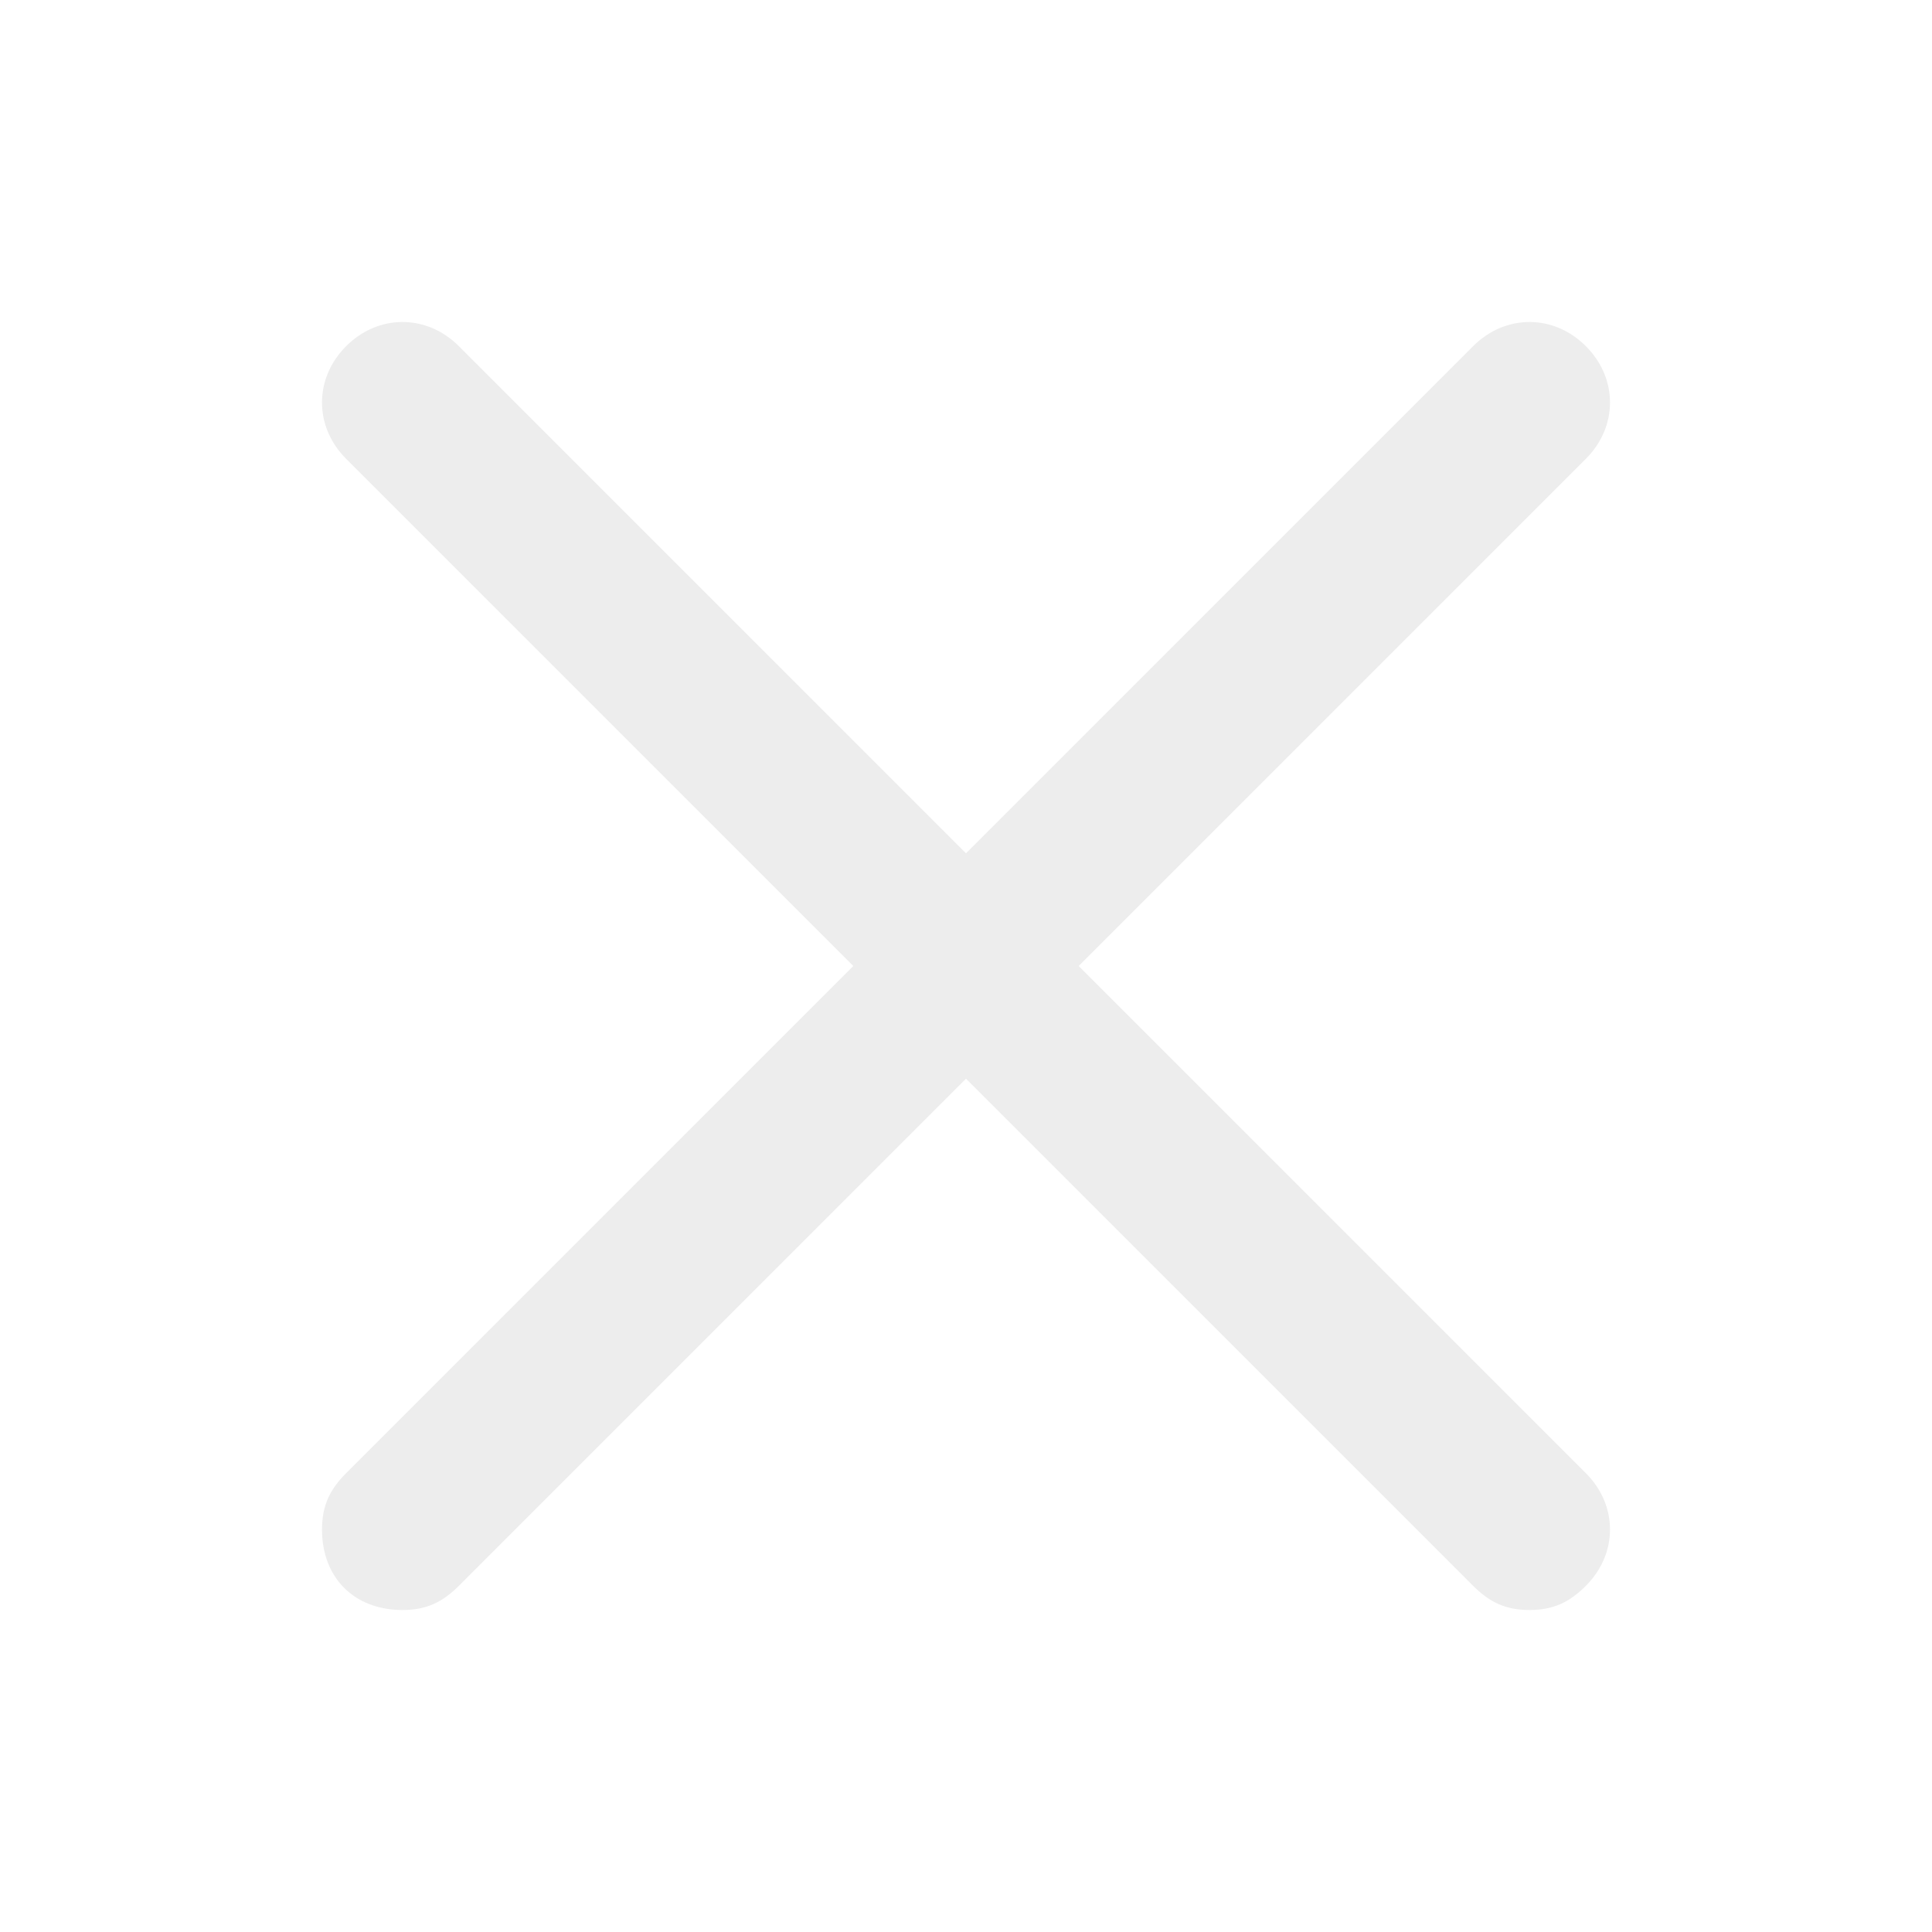
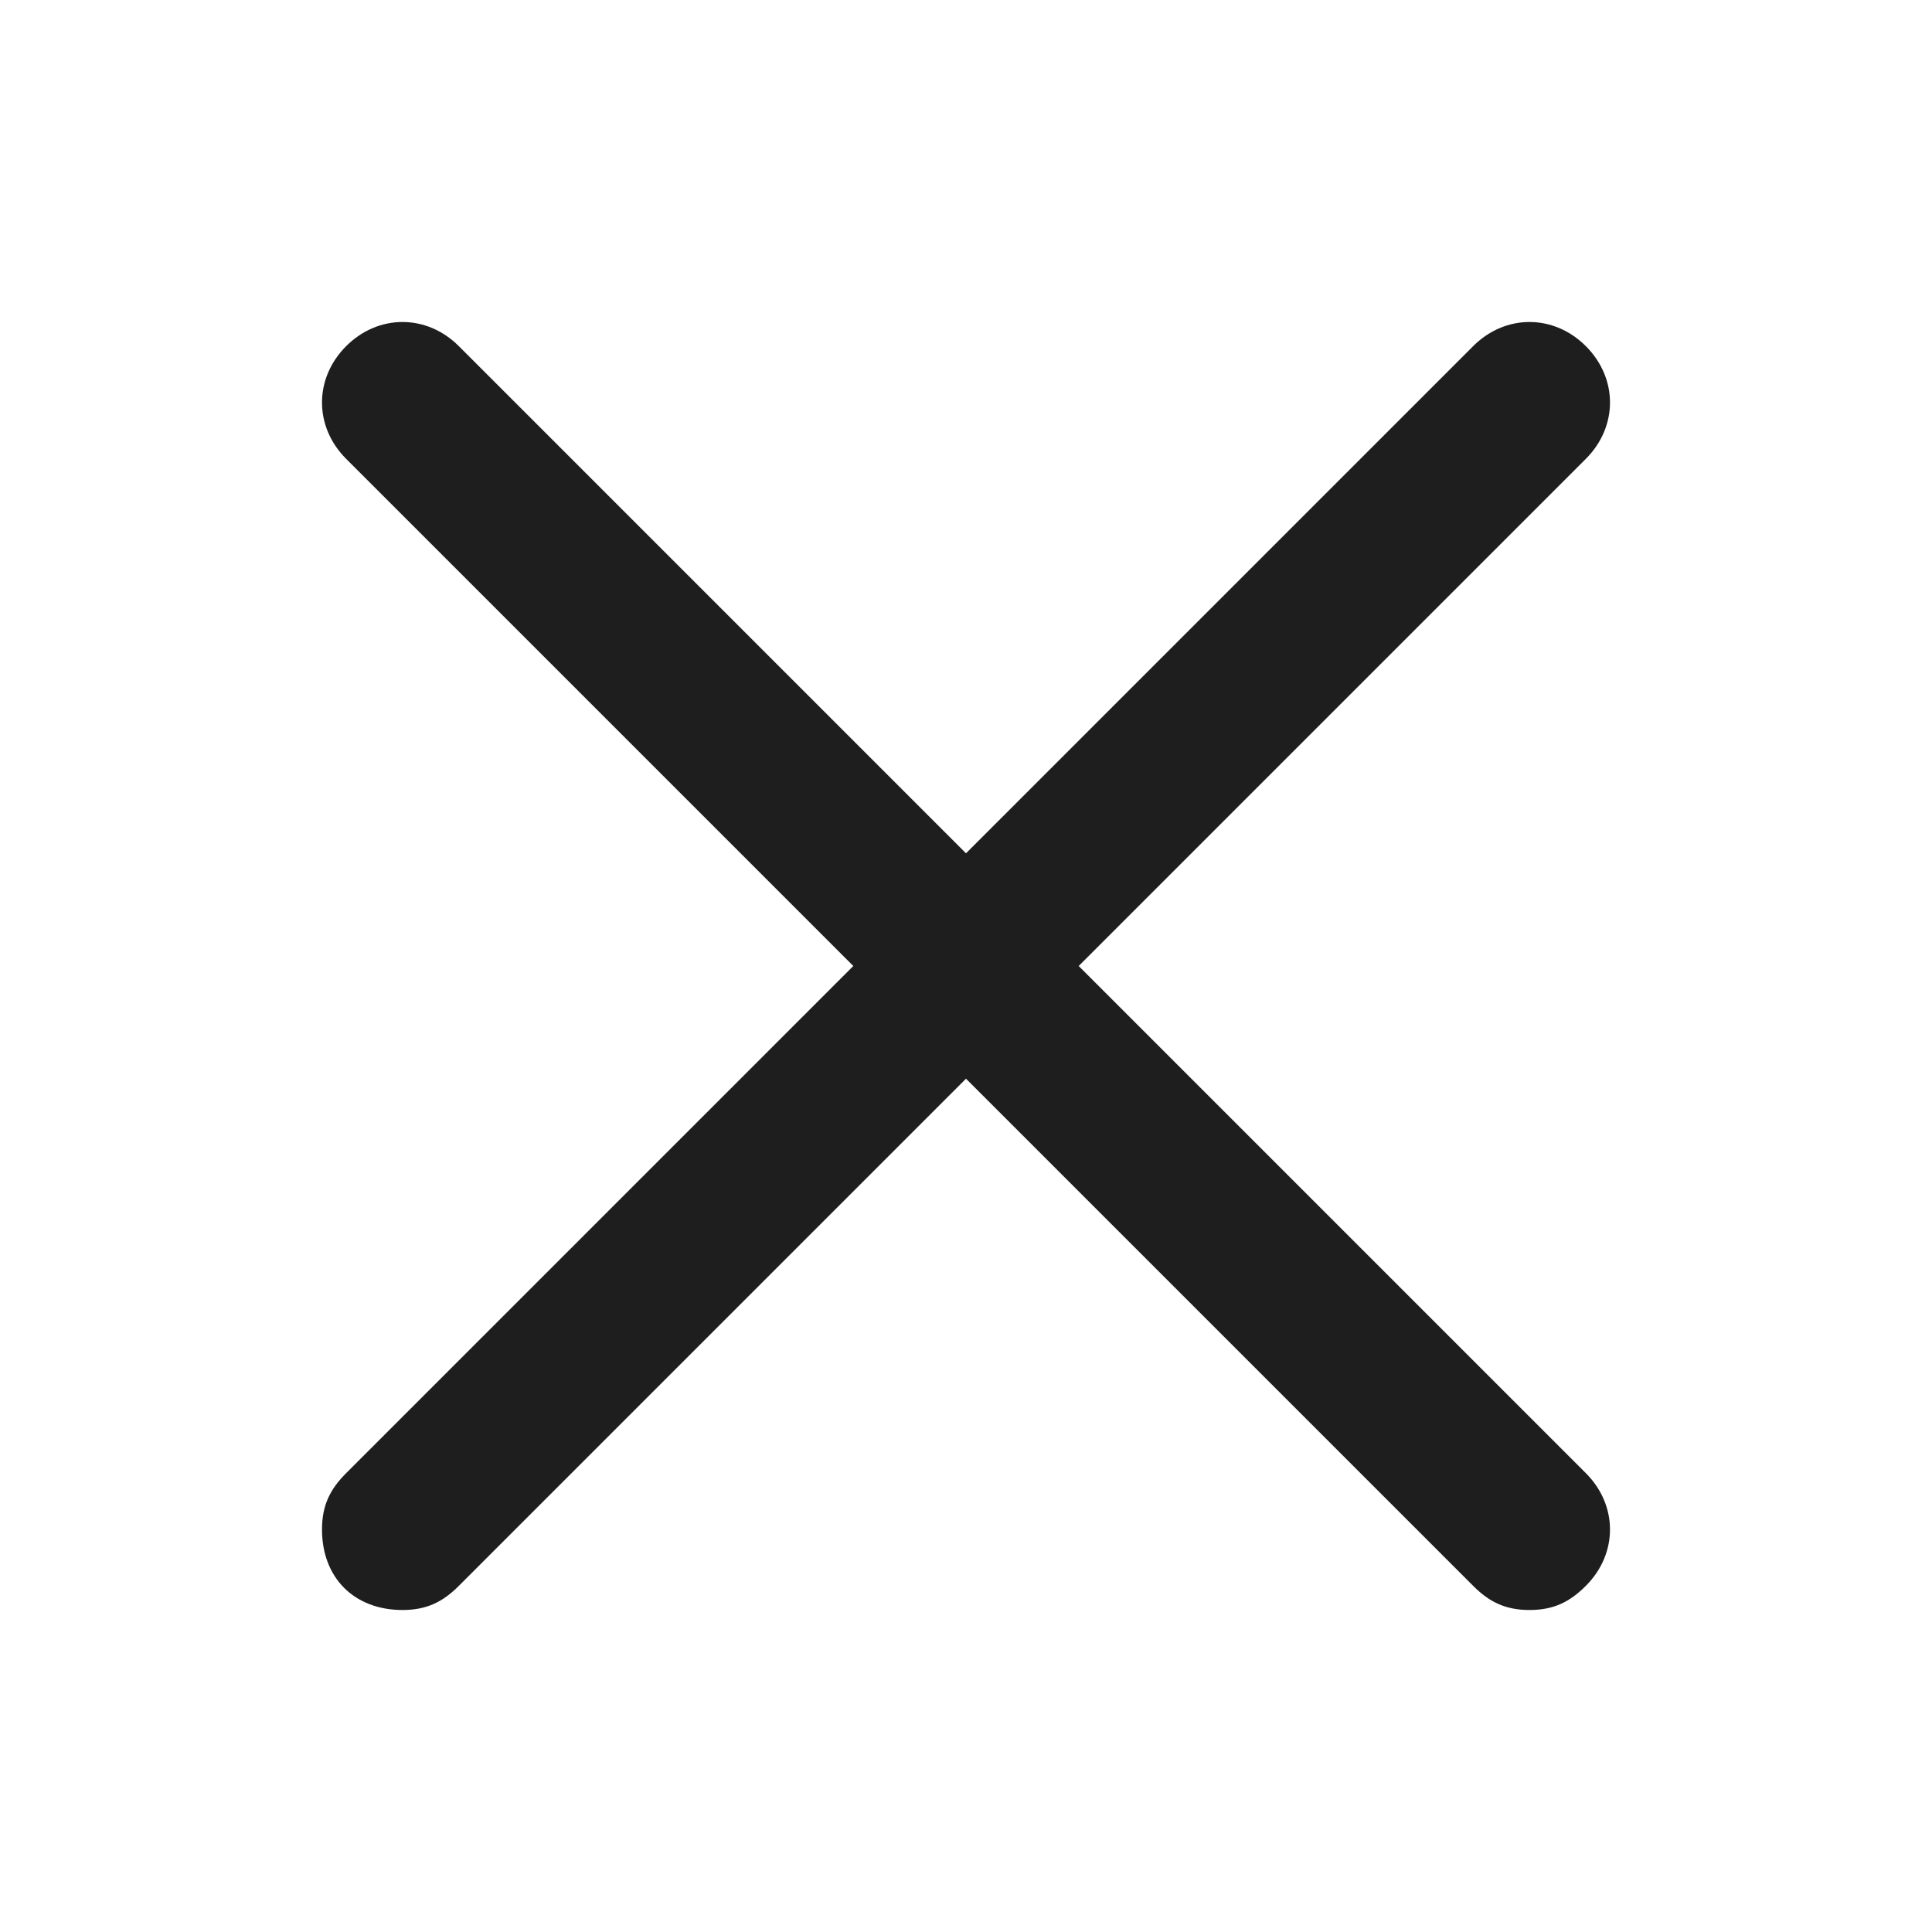
<svg xmlns="http://www.w3.org/2000/svg" enable-background="new 0 0 24 24" viewBox="0 0 24 24" id="close">
-   <path fill="#EDEDED" d="M13.4,12l6.3-6.3c0.4-0.4,0.4-1,0-1.4c-0.4-0.4-1-0.4-1.4,0L12,10.6L5.7,4.3c-0.4-0.4-1-0.4-1.4,0c-0.4,0.4-0.4,1,0,1.4l6.3,6.3l-6.3,6.3C4.1,18.5,4,18.7,4,19c0,0.6,0.4,1,1,1c0.3,0,0.5-0.1,0.7-0.3l6.3-6.3l6.3,6.3c0.2,0.2,0.4,0.3,0.7,0.3s0.5-0.1,0.7-0.3c0.4-0.4,0.4-1,0-1.4L13.4,12z" />
+   <path fill="#1e1e1e" d="M13.4,12l6.3-6.3c0.4-0.4,0.4-1,0-1.4c-0.4-0.4-1-0.4-1.4,0L12,10.6L5.7,4.3c-0.4-0.4-1-0.4-1.4,0c-0.4,0.4-0.4,1,0,1.4l6.3,6.3l-6.3,6.3C4.1,18.5,4,18.7,4,19c0,0.6,0.4,1,1,1c0.3,0,0.5-0.1,0.7-0.3l6.3-6.3l6.3,6.3c0.2,0.2,0.4,0.3,0.7,0.3s0.5-0.1,0.7-0.3c0.4-0.4,0.4-1,0-1.4L13.4,12z" />
</svg>
